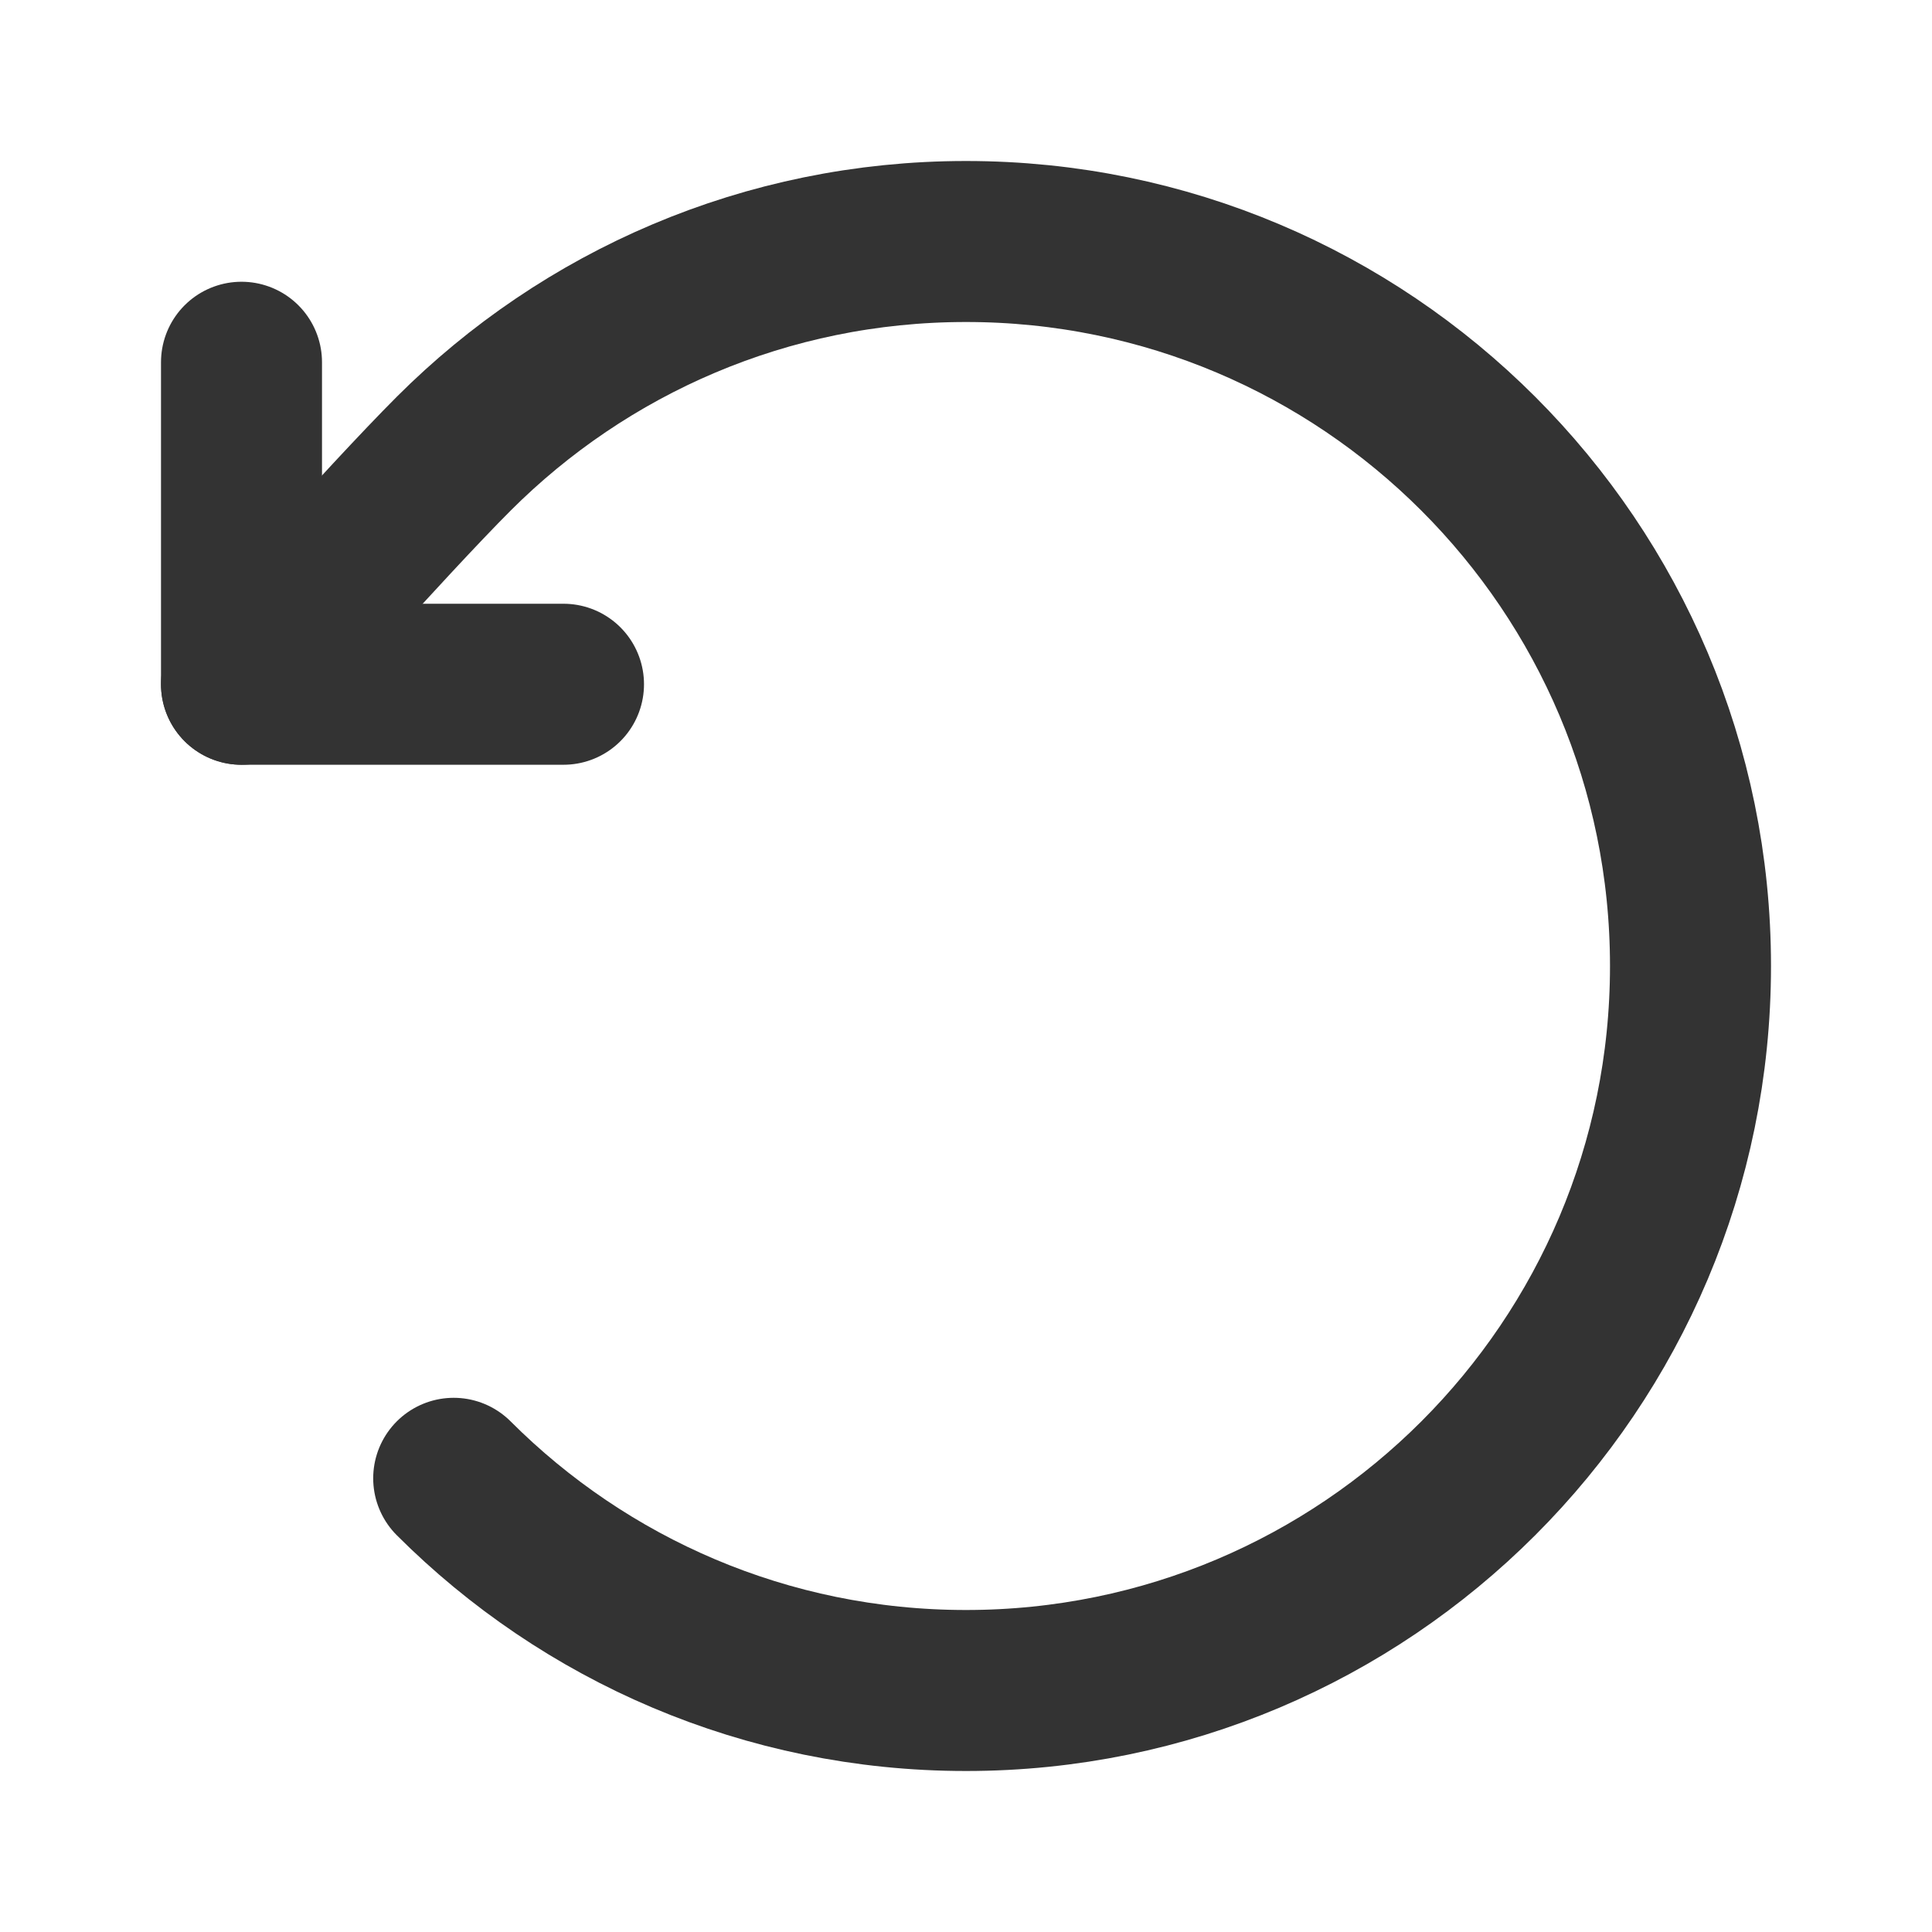
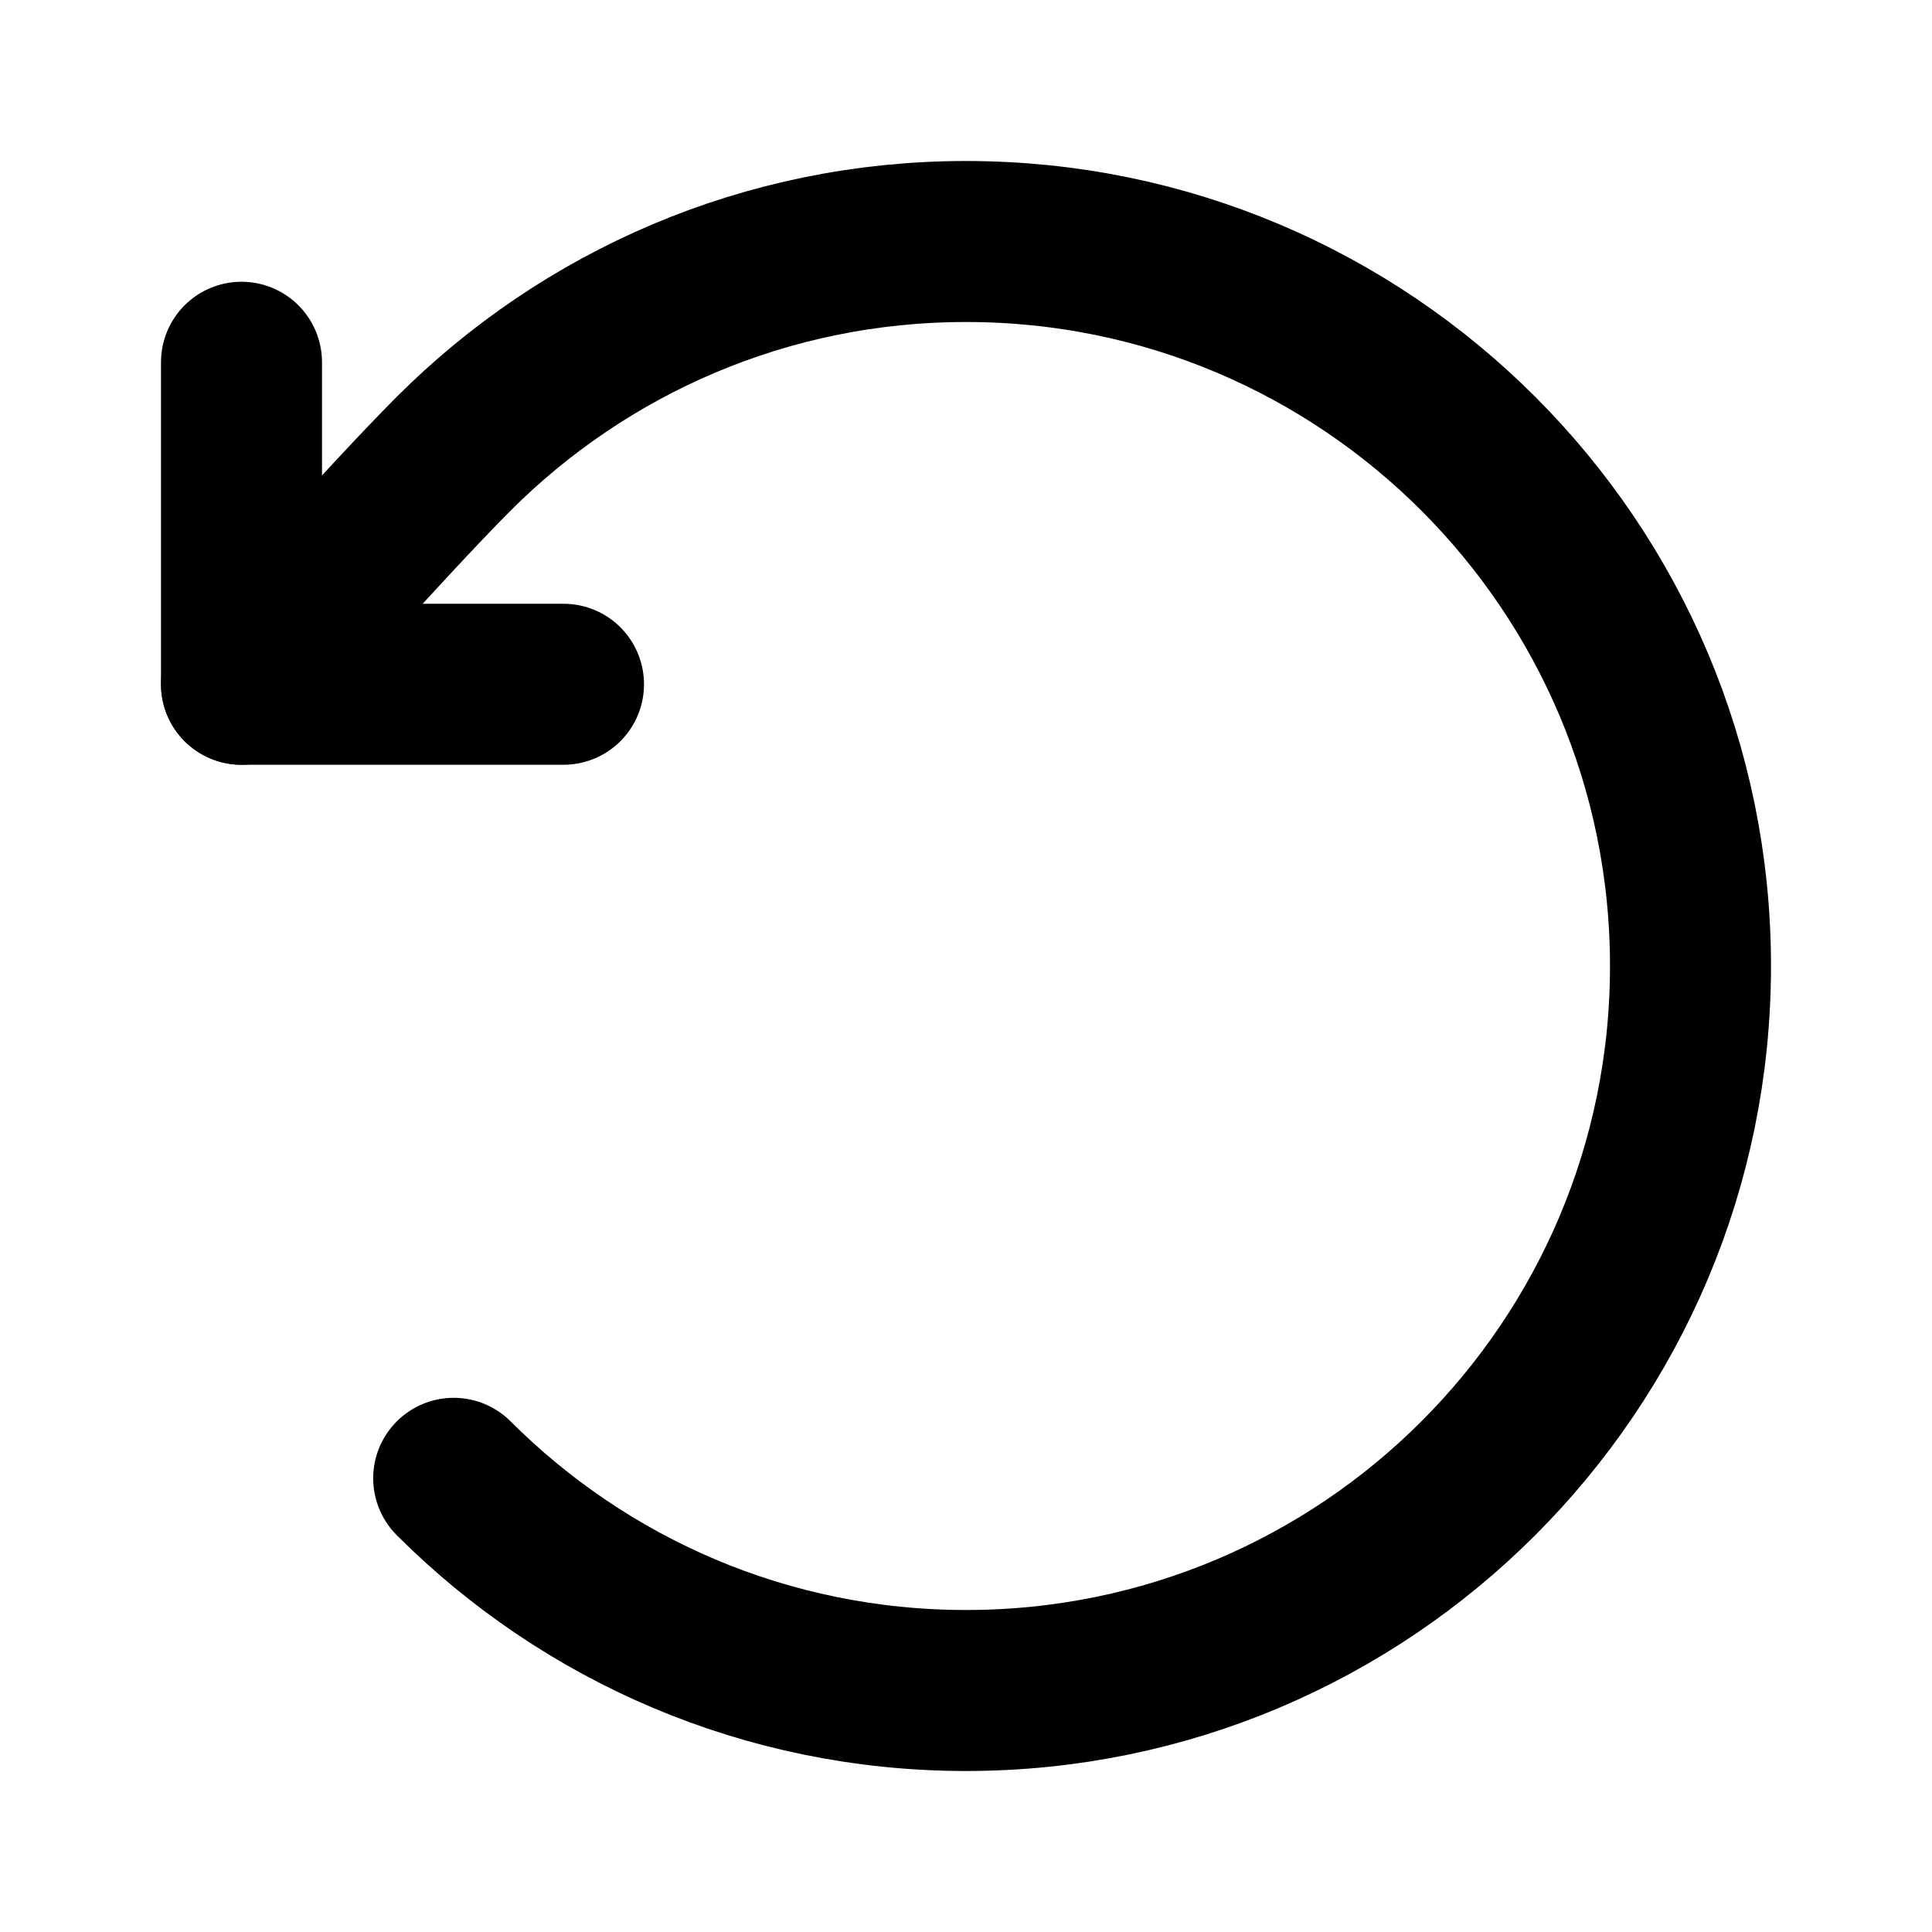
<svg xmlns="http://www.w3.org/2000/svg" width="24" height="24" viewBox="0 0 48 48" fill="none">
-   <g stroke="#333" stroke-width="4" stroke-linecap="round" stroke-linejoin="round">
+   <g stroke="currentColor" stroke-width="4" stroke-linecap="round" stroke-linejoin="round">
    <path d="M11.272 36.728C14.529 39.985 19.029 42 24 42C33.941 42 42 33.941 42 24C42 14.059 33.941 6 24 6C19.029 6 14.529 8.015 11.272 11.272C9.614 12.93 6 17 6 17" />
    <path d="M6 9V17H14" />
  </g>
</svg>
